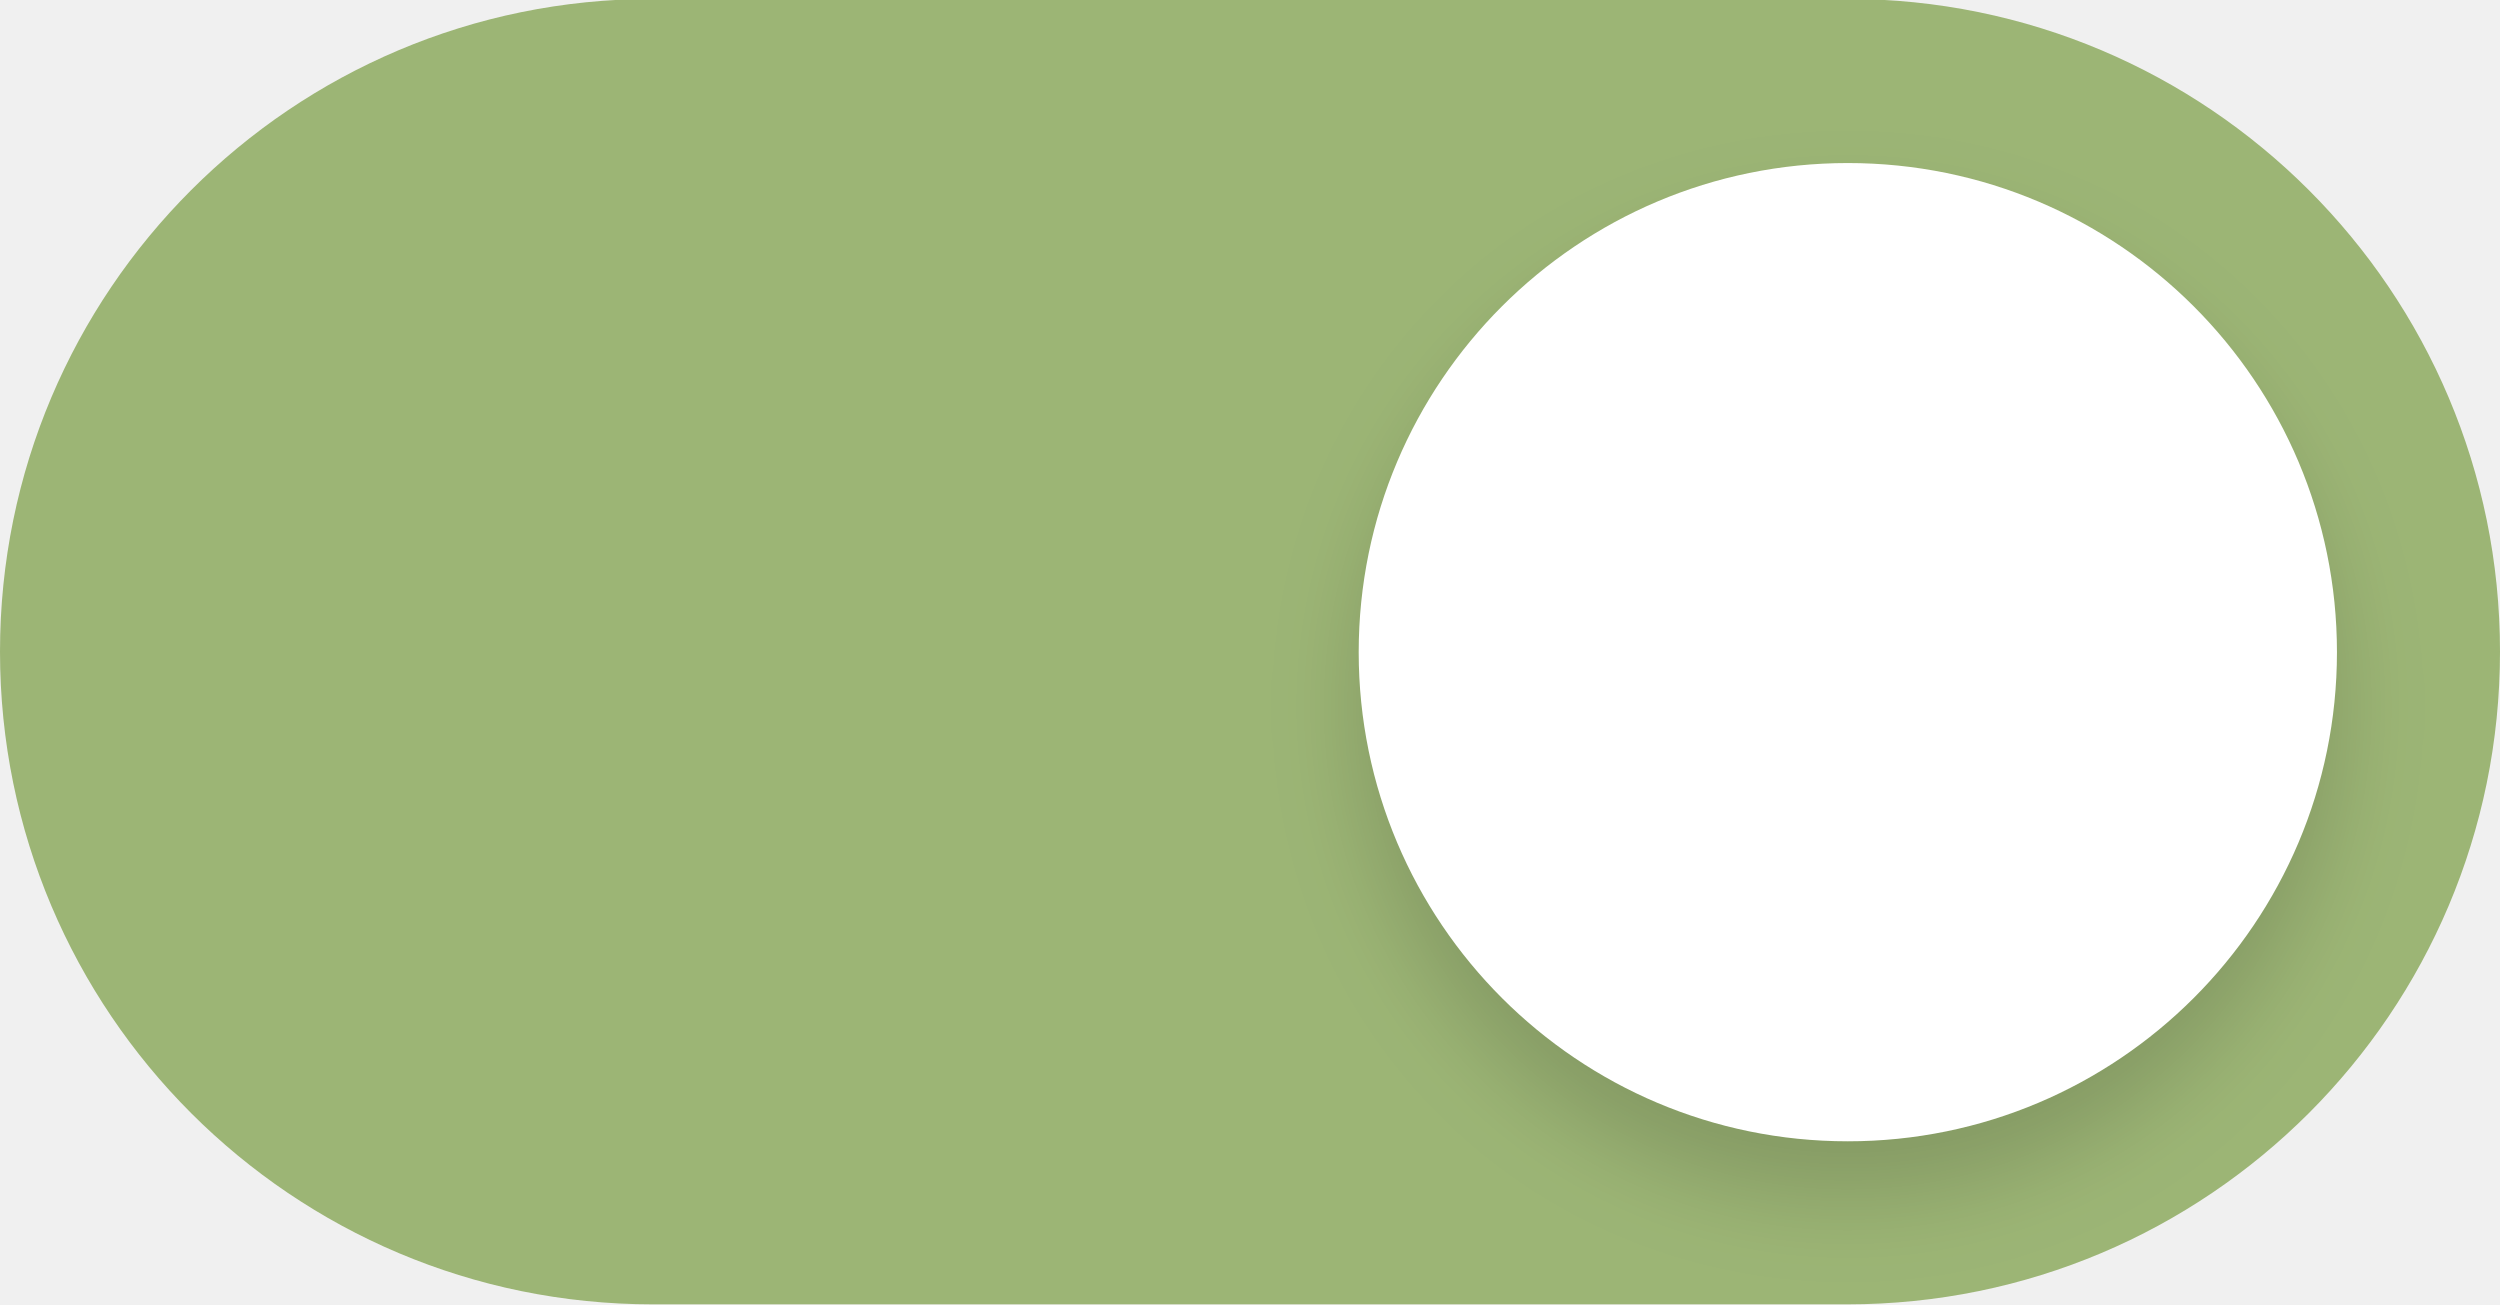
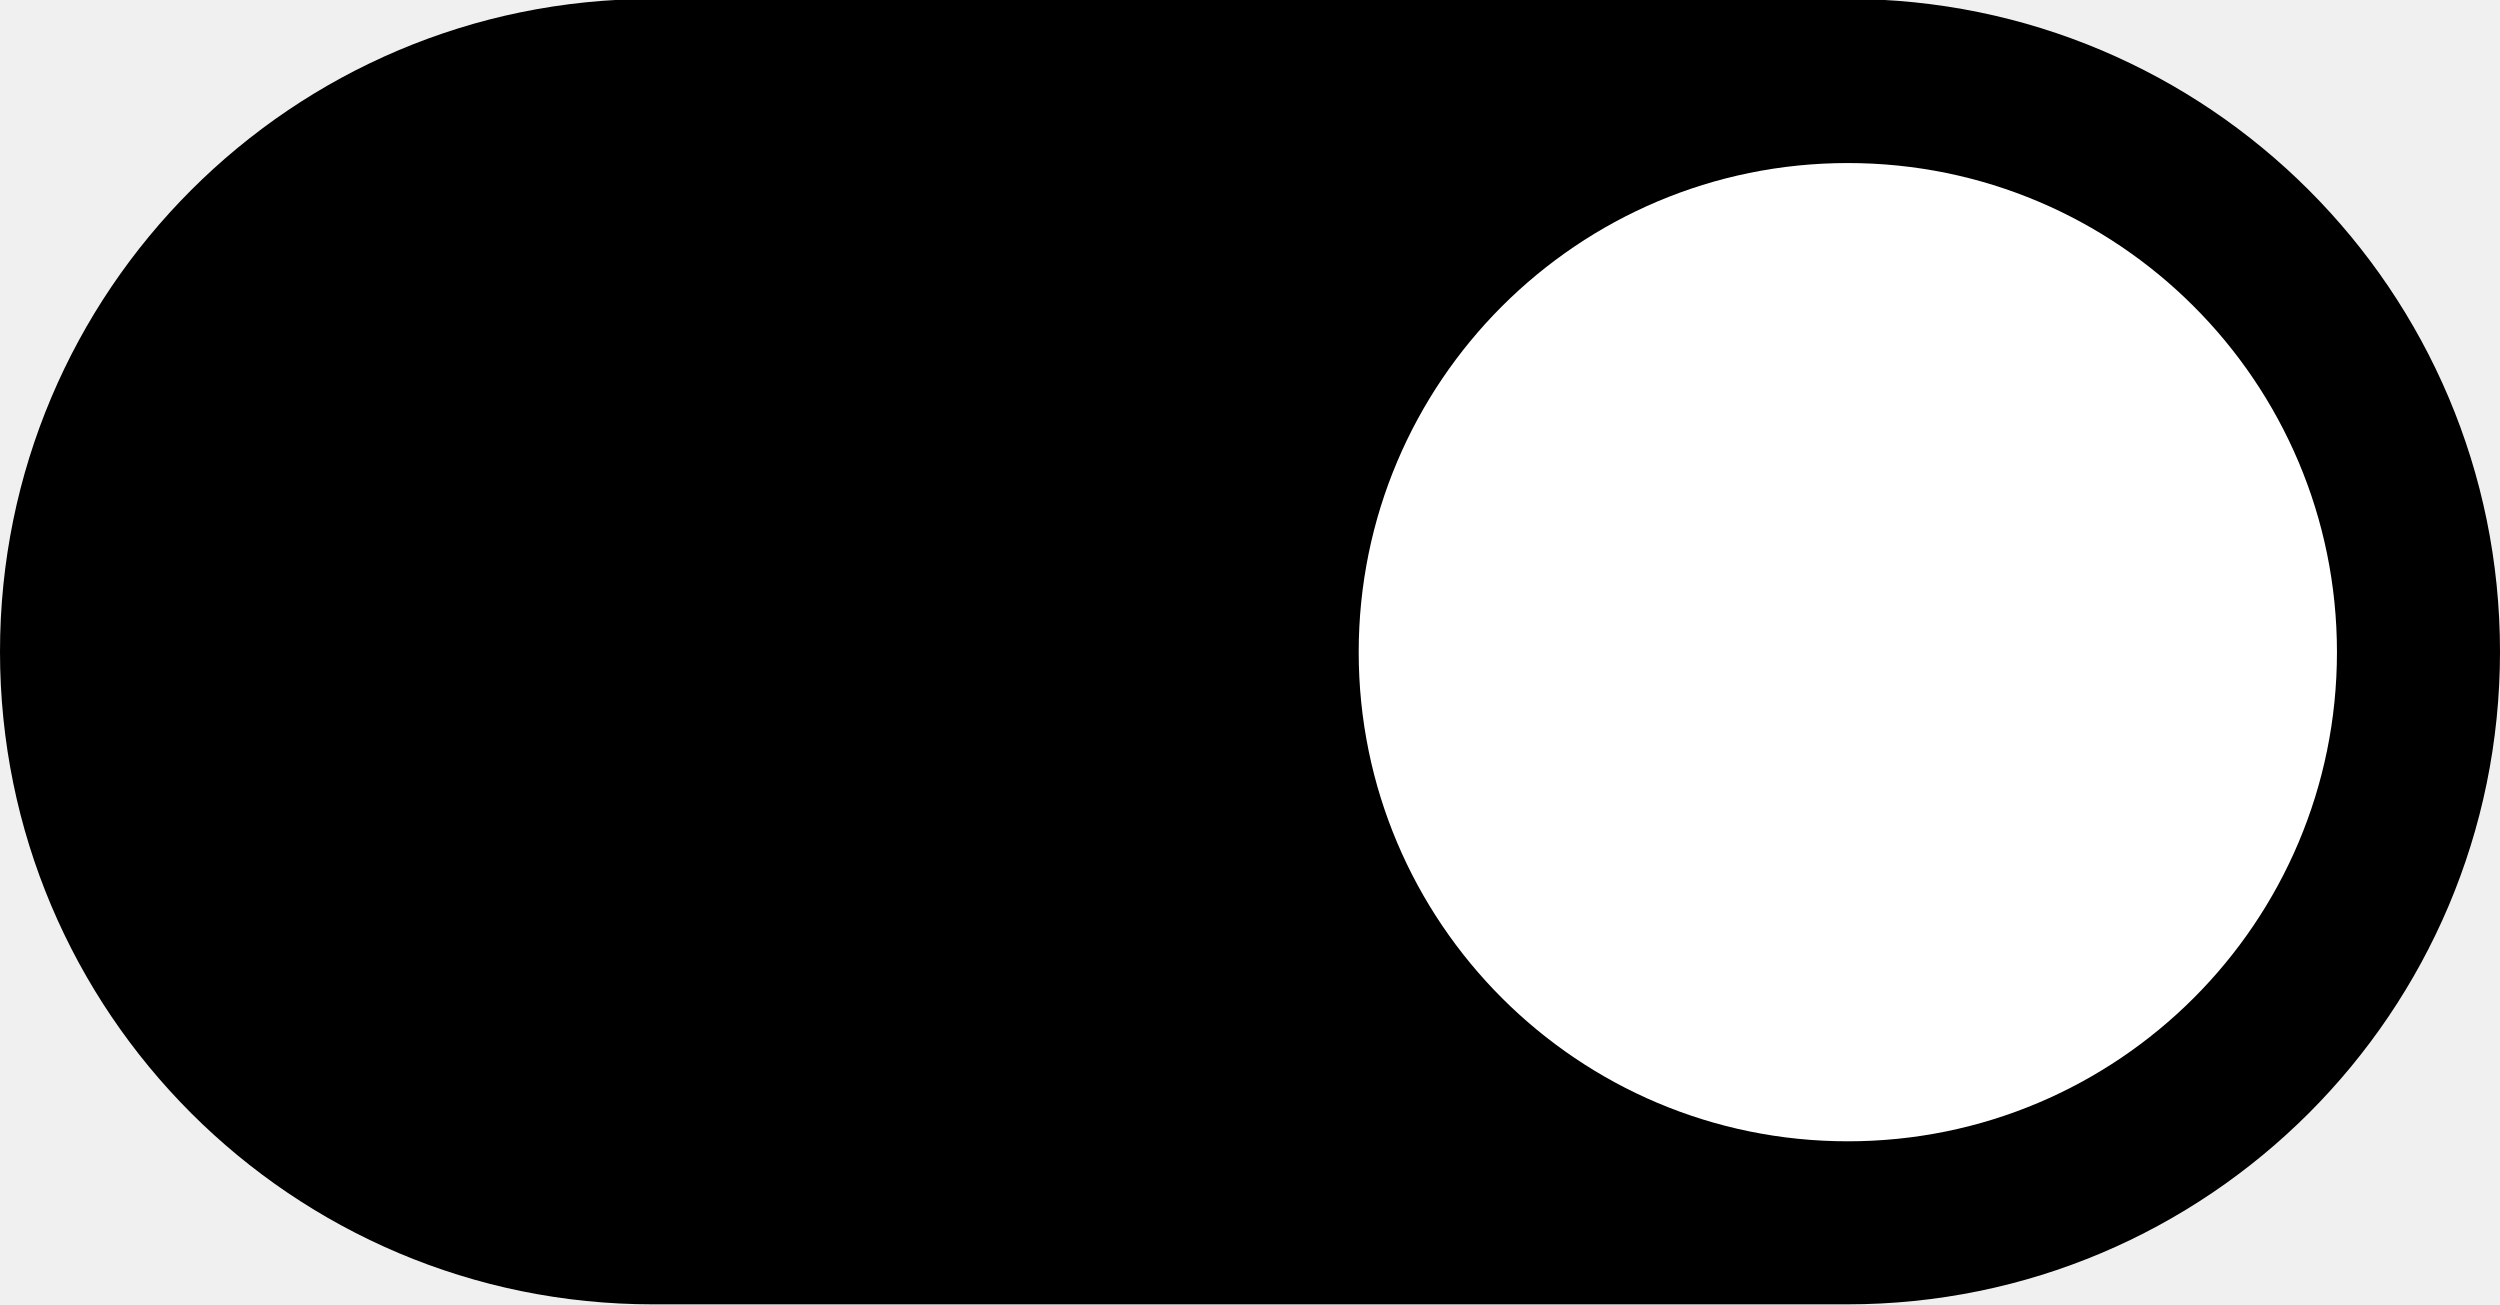
<svg xmlns="http://www.w3.org/2000/svg" width="46" height="24" version="1.1" id="svg6">
  <defs id="defs10">
    <filter style="color-interpolation-filters:sRGB" id="filter898" x="-0.108" y="-0.108" width="1.216" height="1.216">
      <feGaussianBlur stdDeviation="0.81" id="feGaussianBlur900" />
    </filter>
  </defs>
-   <rect x="0" y="-0.02" width="46" height="24.02" rx="12.01" ry="12.01" fill="#9cb575" stroke-width="0" style="paint-order:stroke fill markers" id="rect2" />
+   <rect x="0" y="-0.02" width="46" height="24.02" rx="12.01" ry="12.01" fill="#" stroke-width="0" style="paint-order:stroke fill markers" id="rect2" />
  <circle cx="34" cy="13" r="9" fill="#ffffff" stroke-width="0" style="paint-order:stroke fill markers;fill:#000000;filter:url(#filter898);opacity:0.15" id="circle342" />
  <circle cx="34" cy="12" r="9" fill="#ffffff" stroke-width="0" style="paint-order:stroke fill markers" id="circle4" />
</svg>
